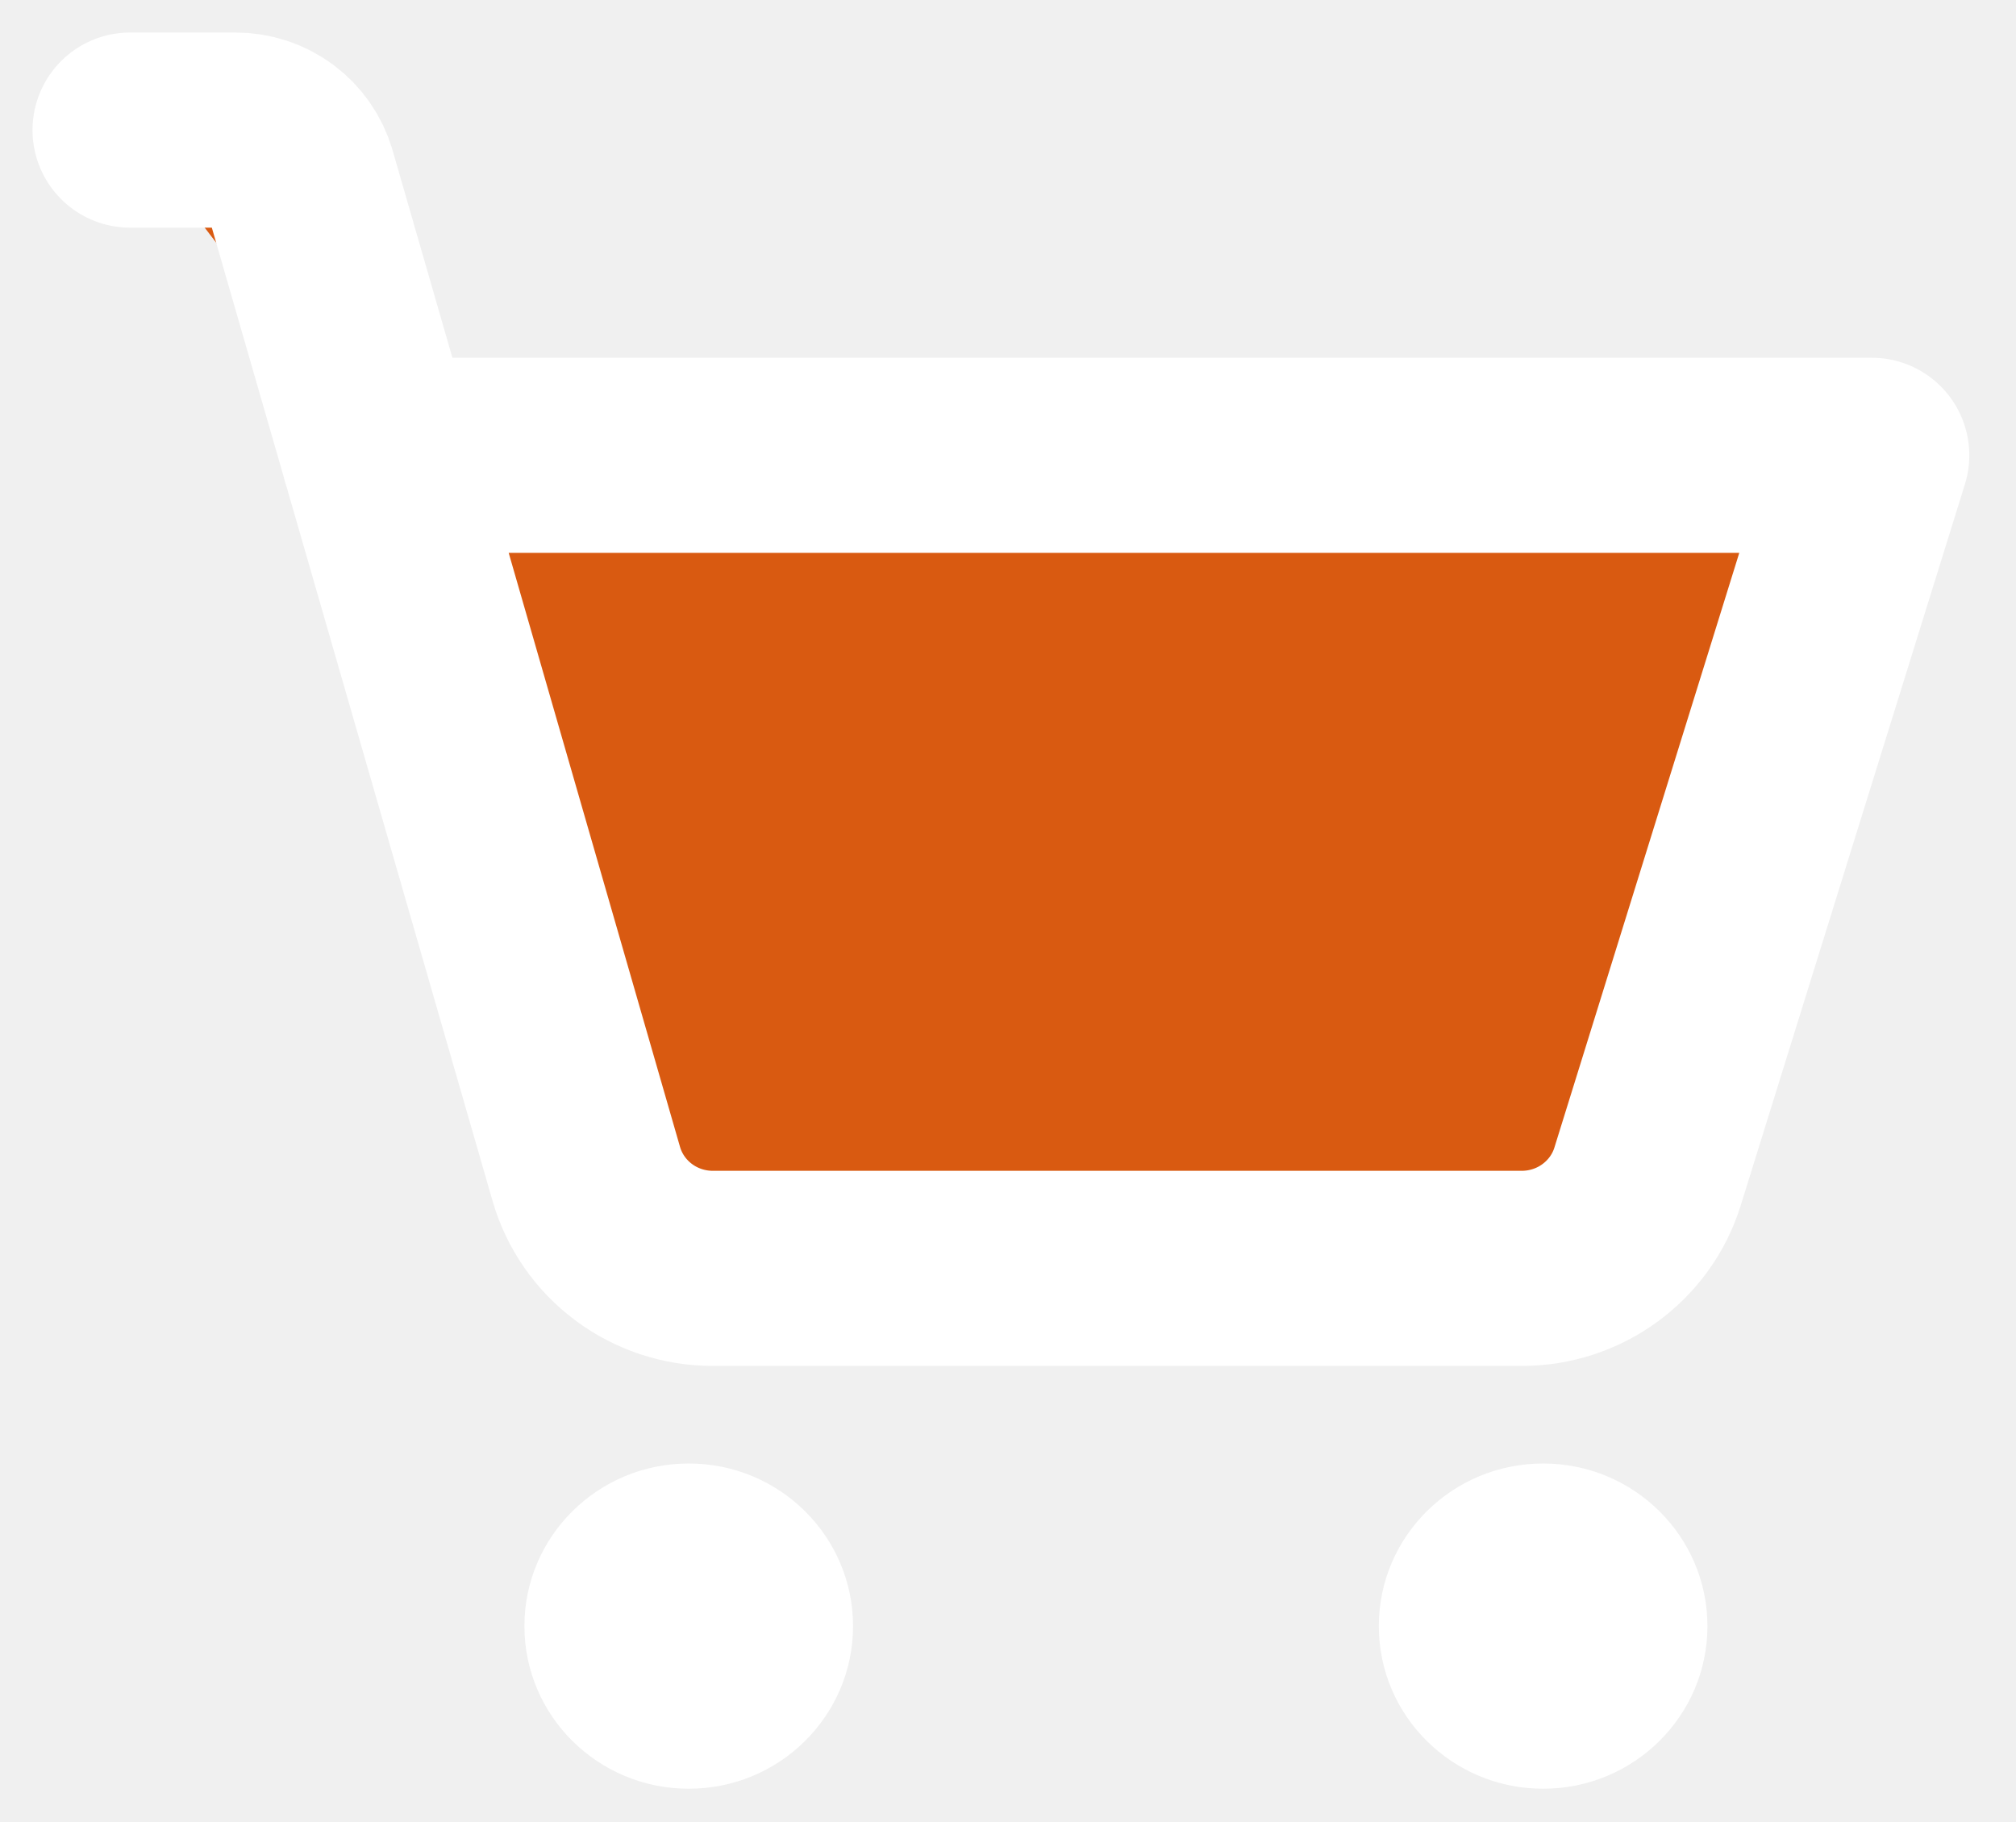
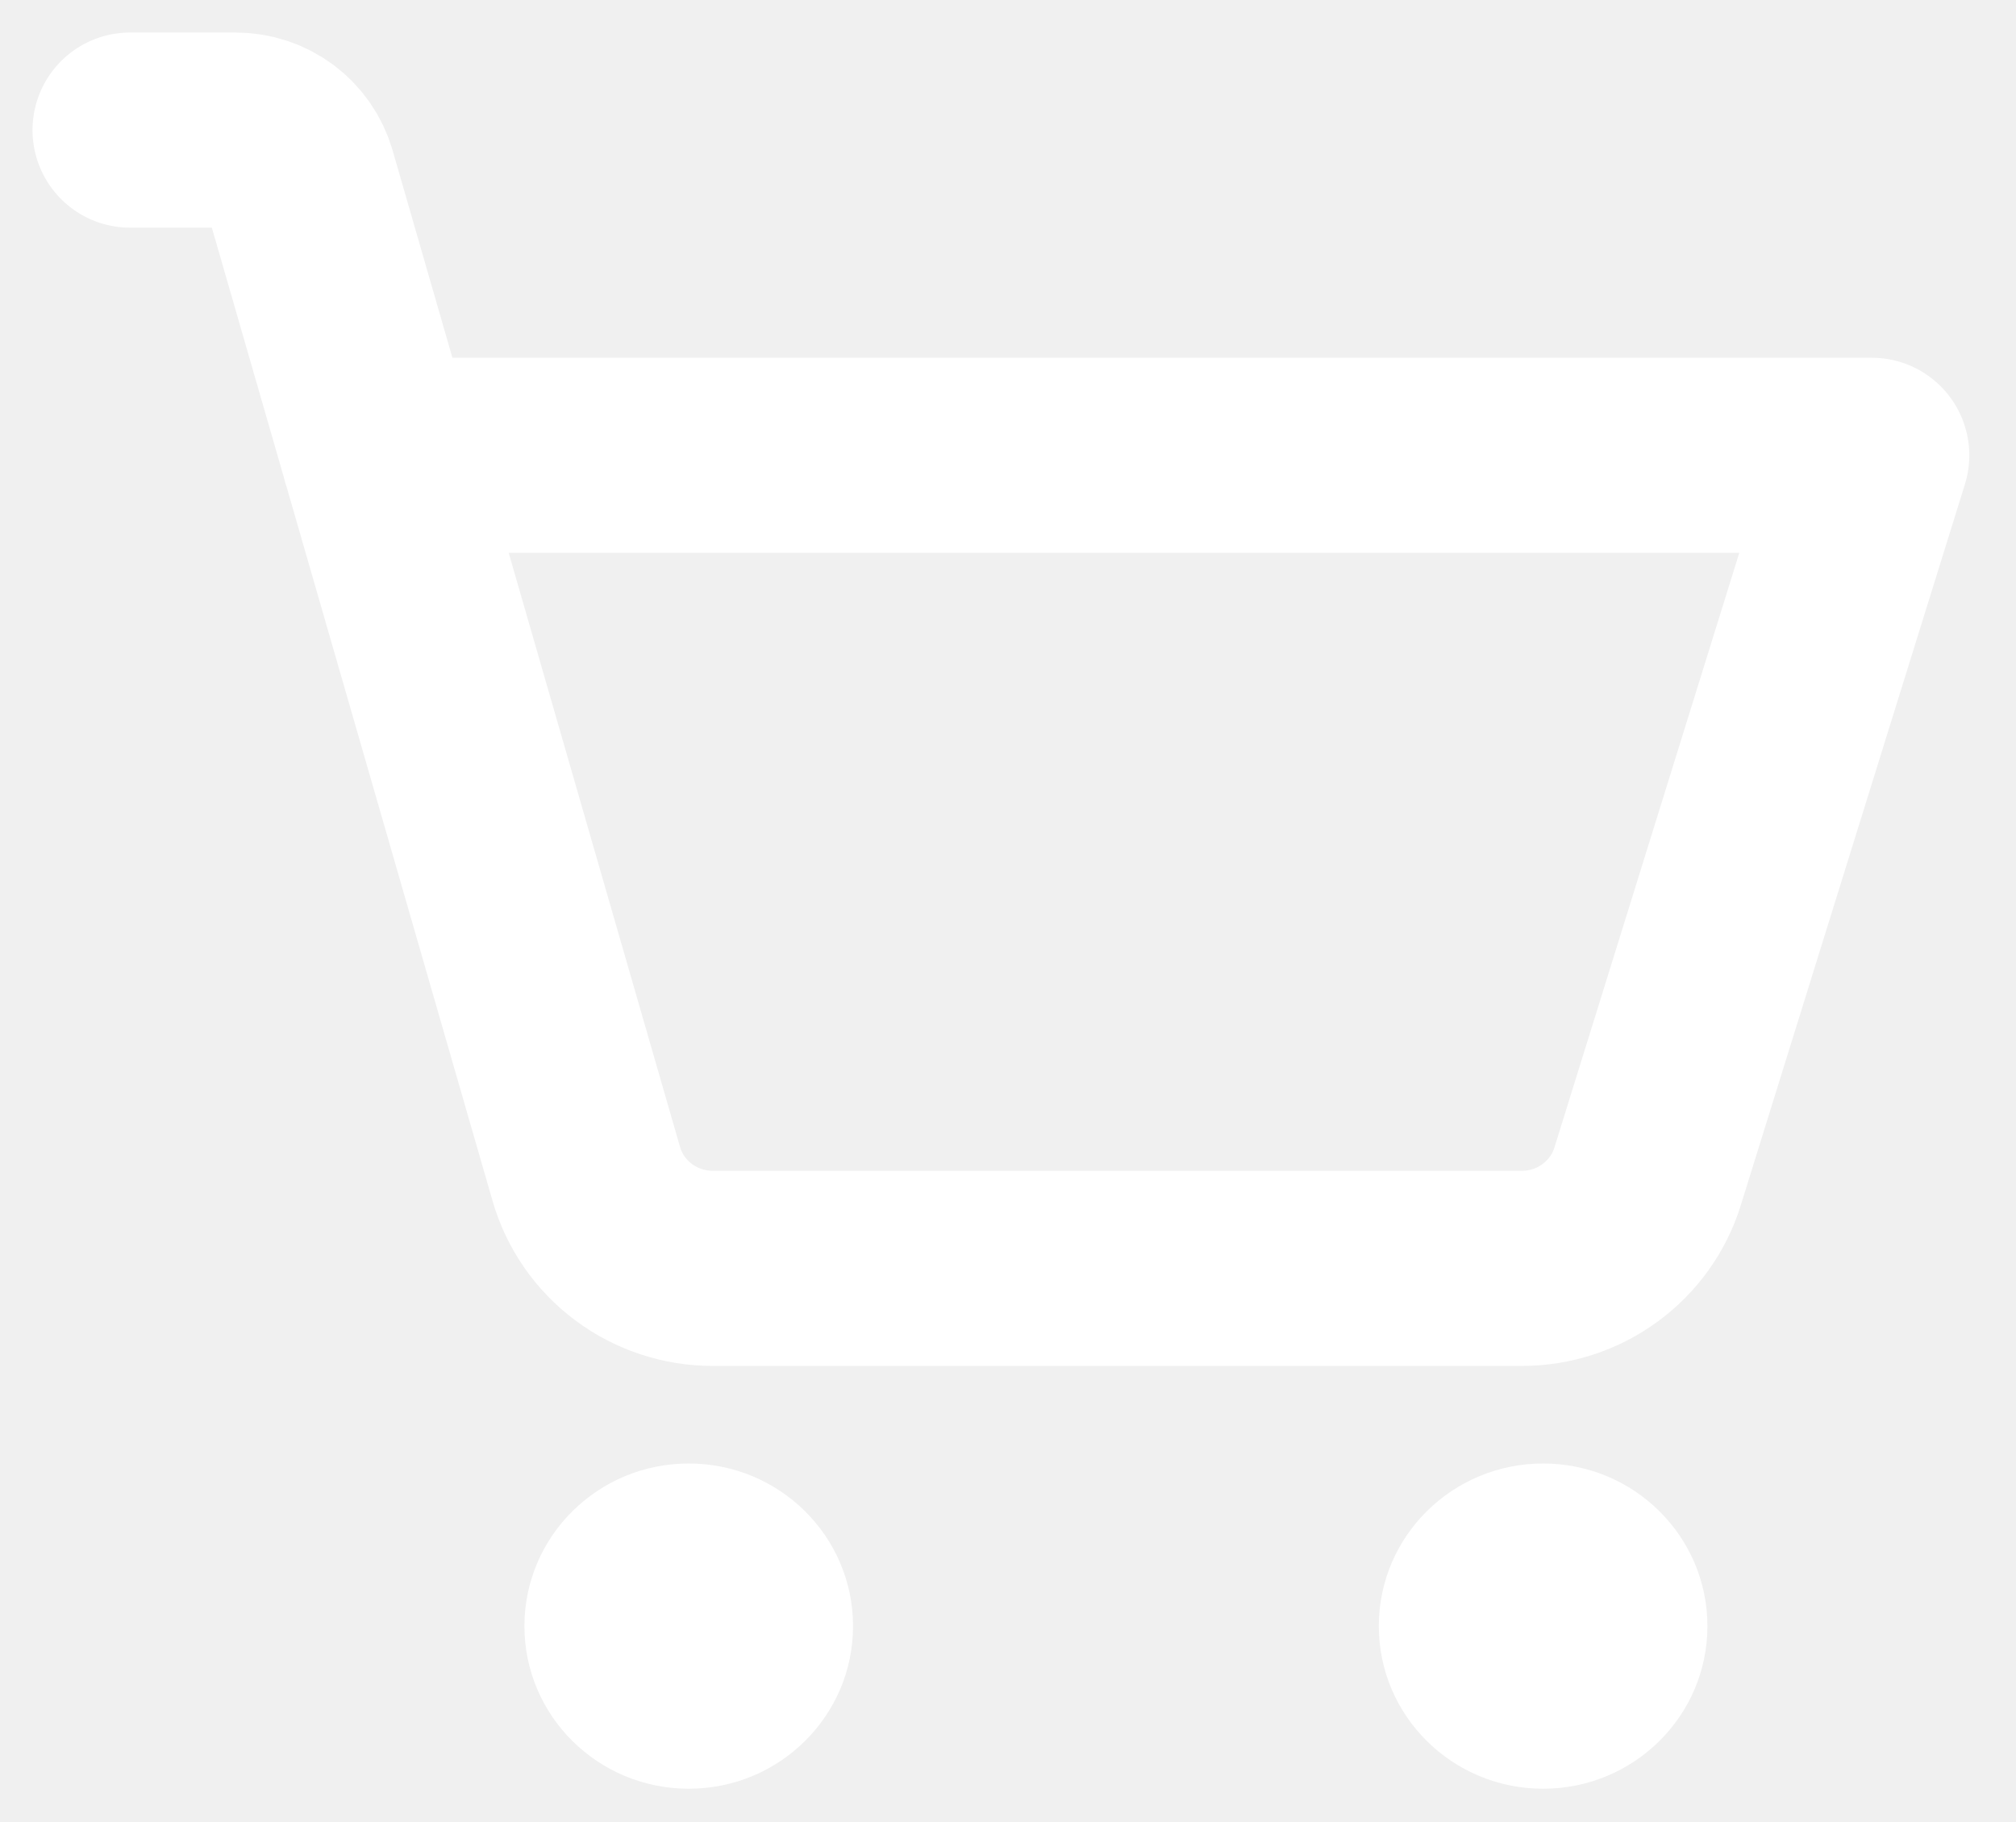
<svg xmlns="http://www.w3.org/2000/svg" width="31" height="28" viewBox="0 0 31 28" fill="none">
  <g id="carrinho">
    <path id="Vector" d="M10.59 27.5C11.986 27.5 13.117 26.381 13.117 25C13.117 23.619 11.986 22.5 10.59 22.5C9.195 22.5 8.064 23.619 8.064 25C8.064 26.381 9.195 27.5 10.59 27.5Z" fill="white" />
    <path id="Vector_2" d="M23.729 27.5C25.124 27.5 26.255 26.381 26.255 25C26.255 23.619 25.124 22.5 23.729 22.5C22.333 22.5 21.202 23.619 21.202 25C21.202 26.381 22.333 27.5 23.729 27.5Z" fill="white" />
    <g id="Vector_3">
-       <path d="M5.826 7H28.782L25.334 18.089C25.207 18.498 24.95 18.855 24.602 19.109C24.255 19.363 23.834 19.5 23.401 19.5H10.96C10.521 19.5 10.094 19.359 9.743 19.097C9.392 18.835 9.137 18.468 9.016 18.05L4.595 2.725C4.534 2.516 4.406 2.331 4.23 2.2C4.054 2.07 3.84 1.999 3.62 2H2" fill="#D95A11" />
+       <path d="M5.826 7H28.782L25.334 18.089C25.207 18.498 24.95 18.855 24.602 19.109C24.255 19.363 23.834 19.5 23.401 19.5H10.96C10.521 19.5 10.094 19.359 9.743 19.097C9.392 18.835 9.137 18.468 9.016 18.05L4.595 2.725C4.534 2.516 4.406 2.331 4.23 2.2C4.054 2.07 3.84 1.999 3.62 2H2" fill="none" />
      <path d="M5.826 7H28.782L25.334 18.089C25.207 18.498 24.95 18.855 24.602 19.109C24.255 19.363 23.834 19.5 23.401 19.5H10.96C10.521 19.5 10.094 19.359 9.743 19.097C9.392 18.835 9.137 18.468 9.016 18.05L4.595 2.725C4.534 2.516 4.406 2.331 4.23 2.2C4.054 2.07 3.84 1.999 3.62 2H2" stroke="white" stroke-width="3" stroke-linecap="round" stroke-linejoin="round" />
    </g>
  </g>
</svg>
